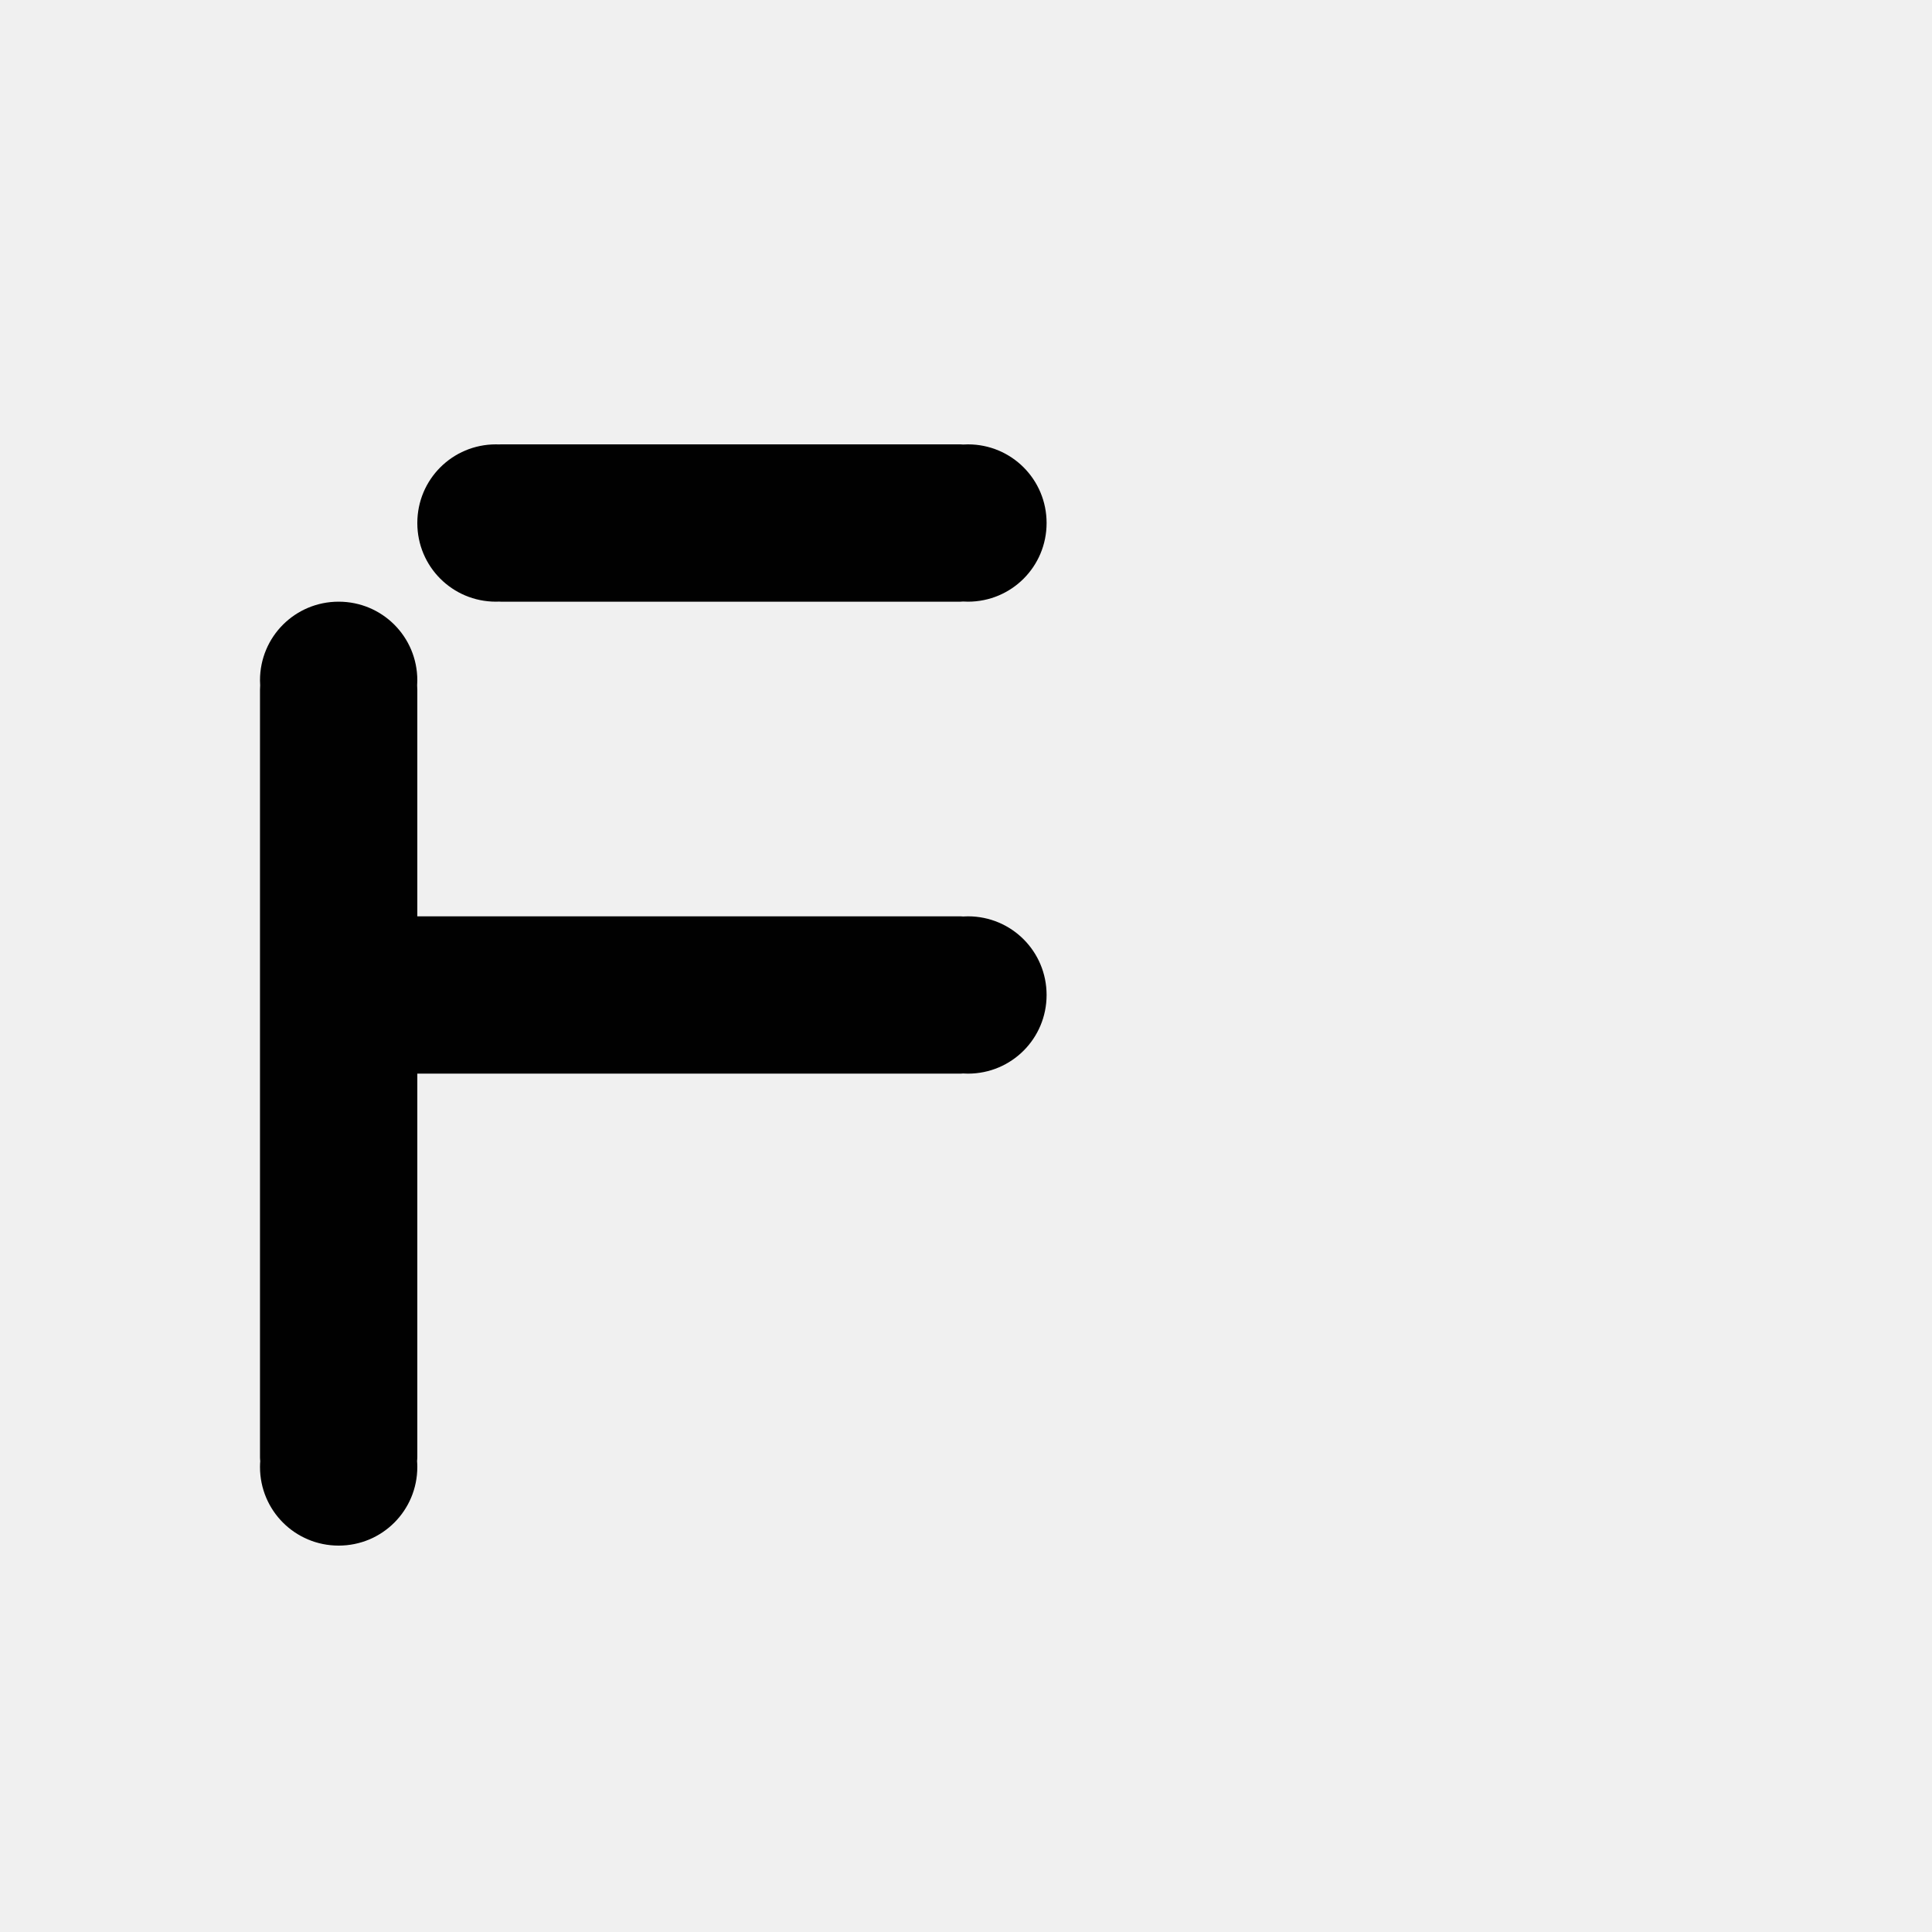
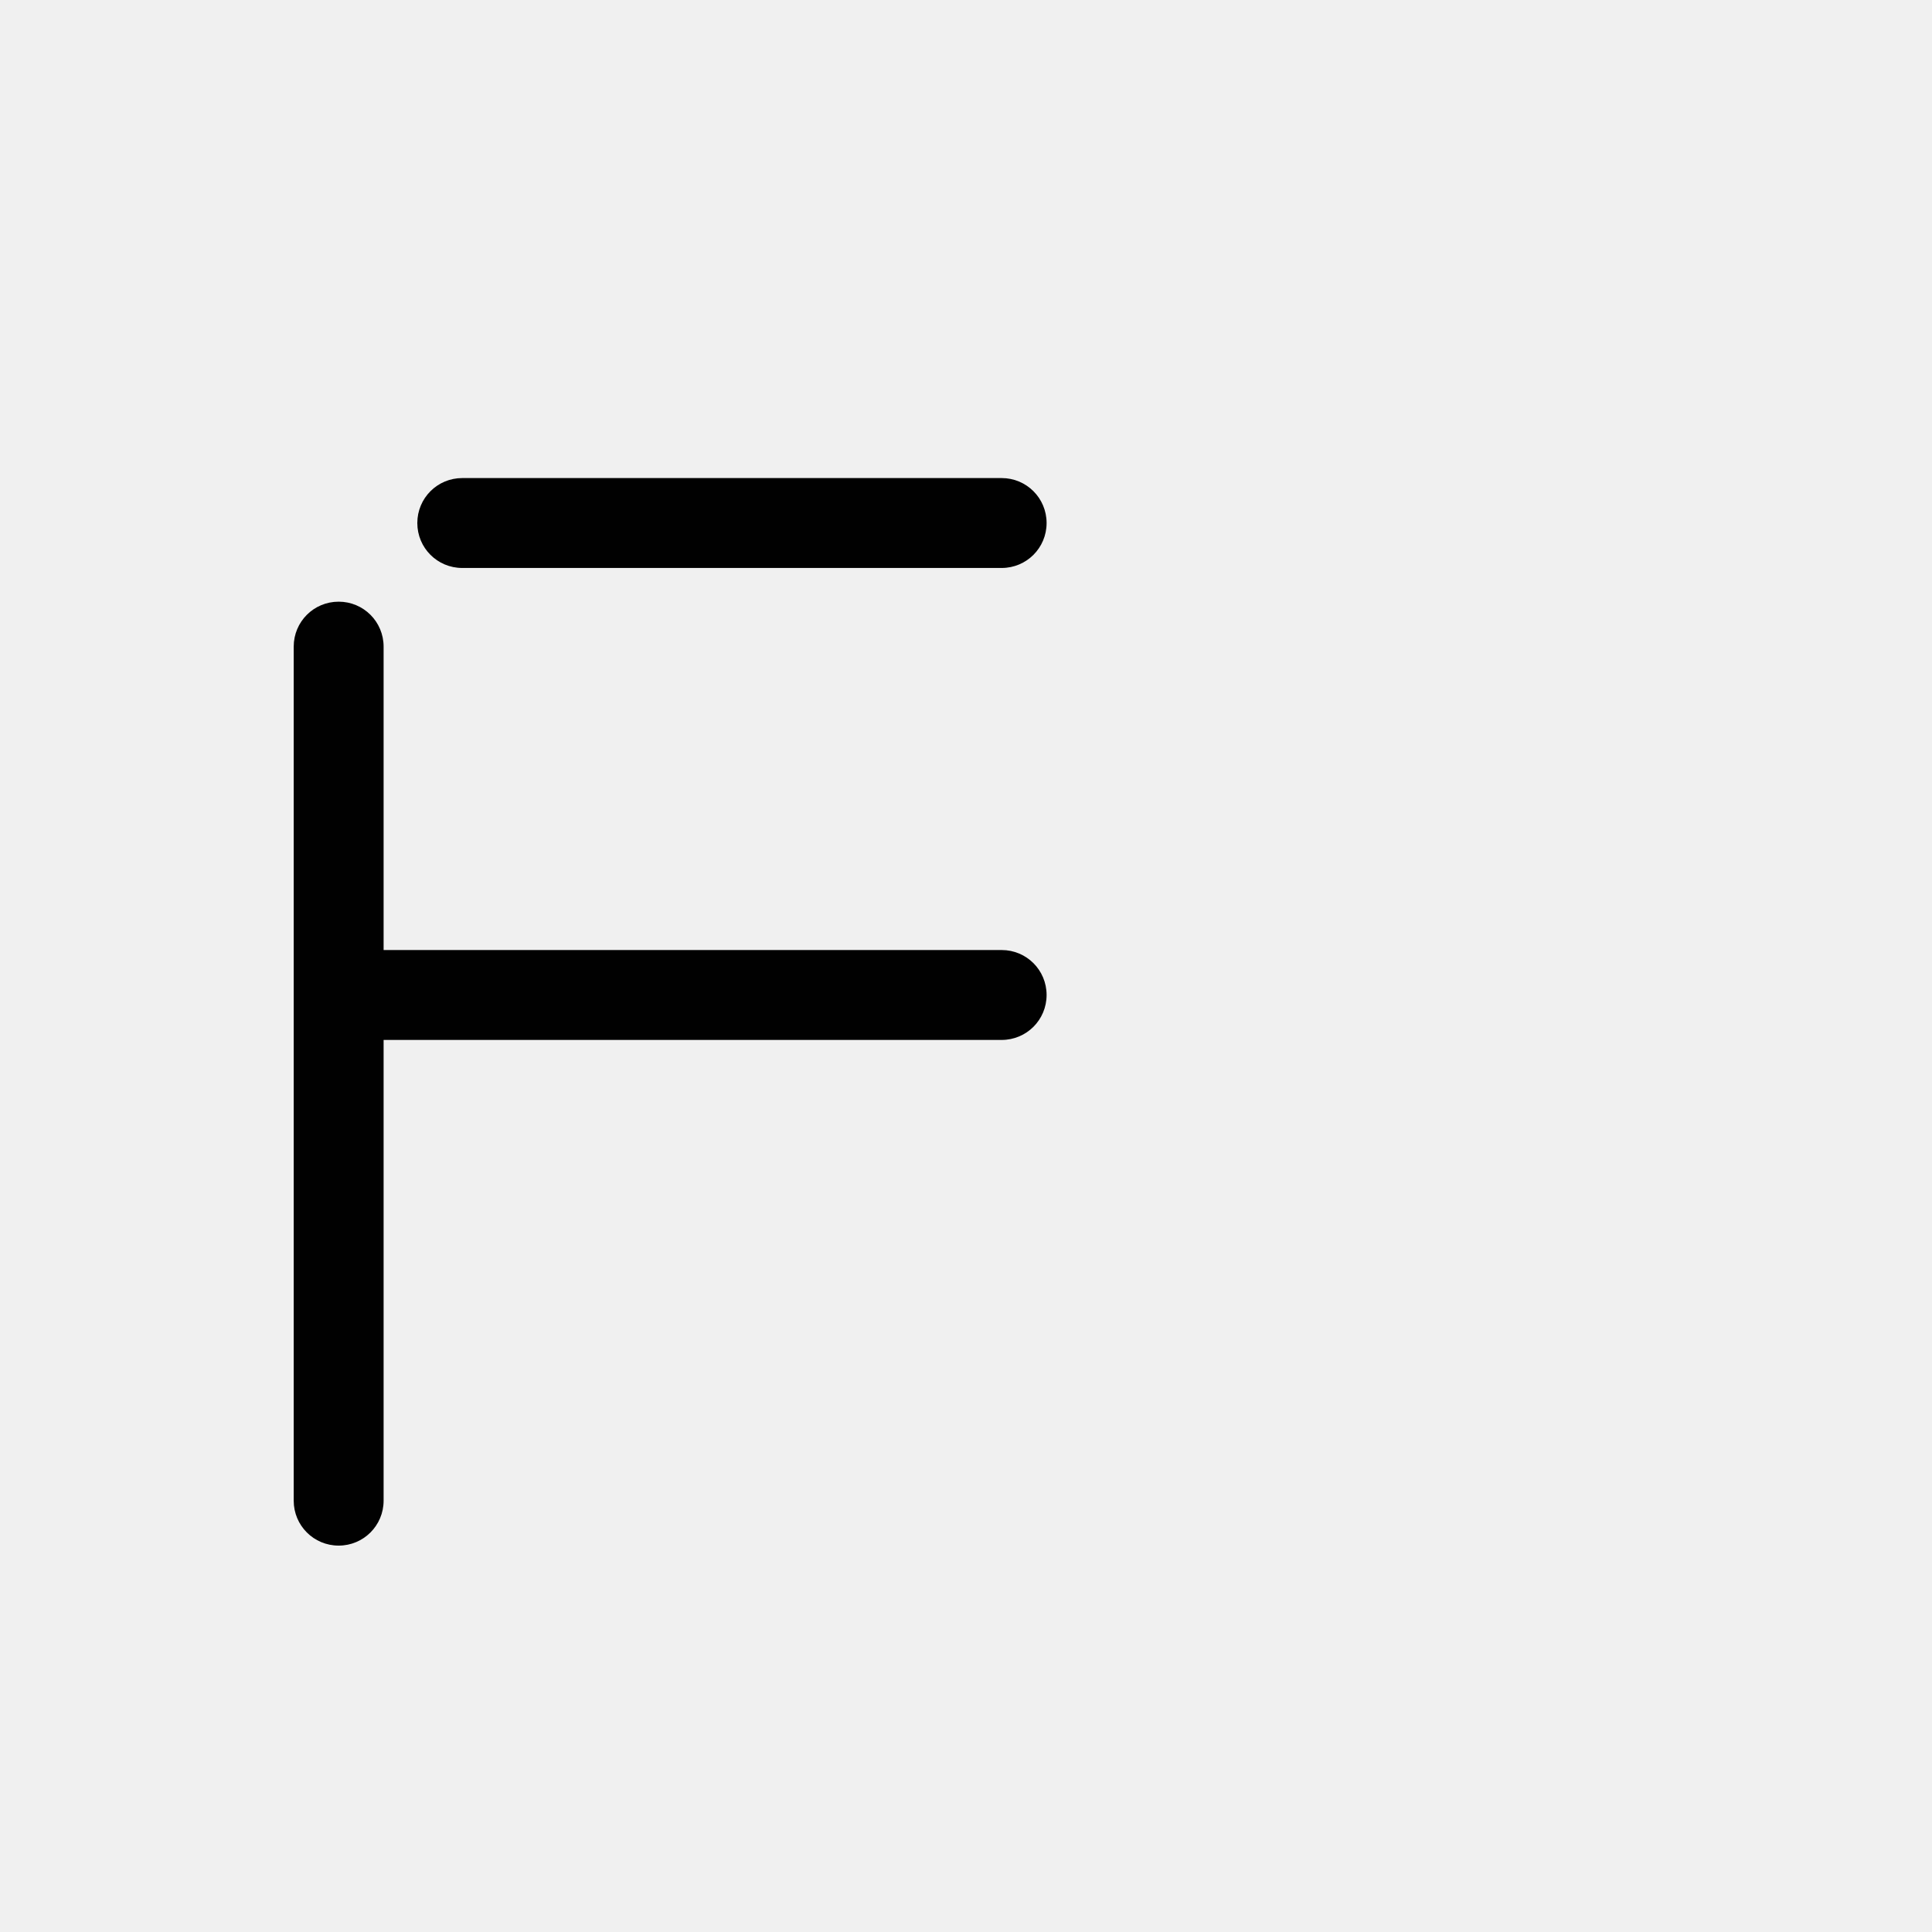
<svg xmlns="http://www.w3.org/2000/svg" width="1000" height="1000" viewBox="0 0 264.583 264.583" version="1.1" id="svg8">
  <defs id="defs2" />
  <g id="layer1" transform="translate(0,-32.41665)">
-     <path style="fill:#010101;fill-opacity:1;fill-rule:nonzero;stroke:#ffffff;stroke-width:0;stroke-miterlimit:4;stroke-dasharray:none;stroke-opacity:1;paint-order:normal" d="M 256.715 230 C 234.159 230 216.002 248.159 216.002 270.715 C 216.002 293.271 234.159 311.428 256.715 311.428 C 257.259 311.428 257.798 311.408 258.336 311.387 C 258.607 311.406 258.88 311.428 259.156 311.428 L 341.988 311.428 L 367.746 311.428 L 414.326 311.428 L 497.158 311.428 C 497.607 311.428 498.046 311.395 498.48 311.344 C 499.315 311.394 500.154 311.428 501.002 311.428 C 523.558 311.428 541.715 293.271 541.715 270.715 C 541.715 248.159 523.558 230 501.002 230 C 500.154 230 499.315 230.033 498.48 230.084 C 498.046 230.033 497.607 230 497.158 230 L 414.326 230 L 367.746 230 L 341.988 230 L 259.156 230 C 258.88 230 258.607 230.021 258.336 230.041 C 257.798 230.02 257.259 230 256.715 230 z M 175.287 311.428 C 152.731 311.428 134.572 329.587 134.572 352.143 C 134.572 353.022 134.61 353.892 134.664 354.758 C 134.609 355.486 134.572 356.22 134.572 356.963 L 134.572 485.396 L 134.572 510.18 L 134.572 544.602 L 134.572 656.879 L 134.572 754.129 C 134.572 754.838 134.622 755.534 134.699 756.223 C 134.625 757.235 134.572 758.253 134.572 759.285 C 134.572 781.841 152.731 800 175.287 800 C 197.843 800 216.002 781.841 216.002 759.285 C 216.002 758.252 215.952 757.232 215.877 756.219 C 215.954 755.532 216.002 754.837 216.002 754.129 L 216.002 655.629 L 216.002 555.715 L 330.26 555.715 L 367.746 555.715 L 497.158 555.715 C 497.604 555.715 498.041 555.679 498.473 555.629 C 499.31 555.68 500.152 555.715 501.002 555.715 C 523.558 555.715 541.715 537.556 541.715 515 C 541.715 492.444 523.558 474.285 501.002 474.285 C 500.152 474.285 499.31 474.32 498.473 474.371 C 498.041 474.32 497.604 474.285 497.158 474.285 L 367.746 474.285 L 330.26 474.285 L 216.002 474.285 L 216.002 356.963 C 216.002 356.221 215.965 355.489 215.91 354.762 C 215.965 353.895 216.002 353.024 216.002 352.143 C 216.002 329.587 197.843 311.428 175.287 311.428 z " transform="matrix(0.2645833,0,0,0.2645833,0,32.41665)" id="rect850" />
+     <path style="fill:#010101;fill-opacity:1;fill-rule:nonzero;stroke:#ffffff;stroke-width:0;stroke-miterlimit:4;stroke-dasharray:none;stroke-opacity:1;paint-order:normal" d="M 239.268 247.447 C 226.378 247.447 216.002 257.825 216.002 270.715 C 216.002 283.604 226.378 293.98 239.268 293.98 L 274.164 293.98 L 372.51 293.98 L 504.652 293.98 L 518.449 293.98 C 531.339 293.98 541.715 283.604 541.715 270.715 C 541.715 257.825 531.339 247.447 518.449 247.447 L 504.652 247.447 L 372.51 247.447 L 274.164 247.447 L 239.268 247.447 z M 175.287 311.428 C 162.398 311.428 152.021 321.806 152.021 334.695 L 152.021 369.592 L 152.021 504.461 L 152.021 586.67 L 152.021 626.031 L 152.021 741.838 L 152.021 742.516 L 152.021 776.734 C 152.021 789.624 162.398 800 175.287 800 C 188.177 800 198.553 789.624 198.553 776.734 L 198.553 742.516 L 198.553 741.838 L 198.553 613.199 L 198.553 566.826 L 198.553 538.266 L 326.795 538.266 L 372.51 538.266 L 499.652 538.266 L 518.449 538.266 C 531.339 538.266 541.715 527.889 541.715 515 C 541.715 502.111 531.339 491.734 518.449 491.734 L 499.652 491.734 L 372.51 491.734 L 326.795 491.734 L 198.553 491.734 L 198.553 443.33 L 198.553 362.682 L 198.553 334.695 C 198.553 321.806 188.177 311.428 175.287 311.428 z " transform="matrix(0.2645833,0,0,0.2645833,0,32.41665)" id="rect850" />
  </g>
</svg>
